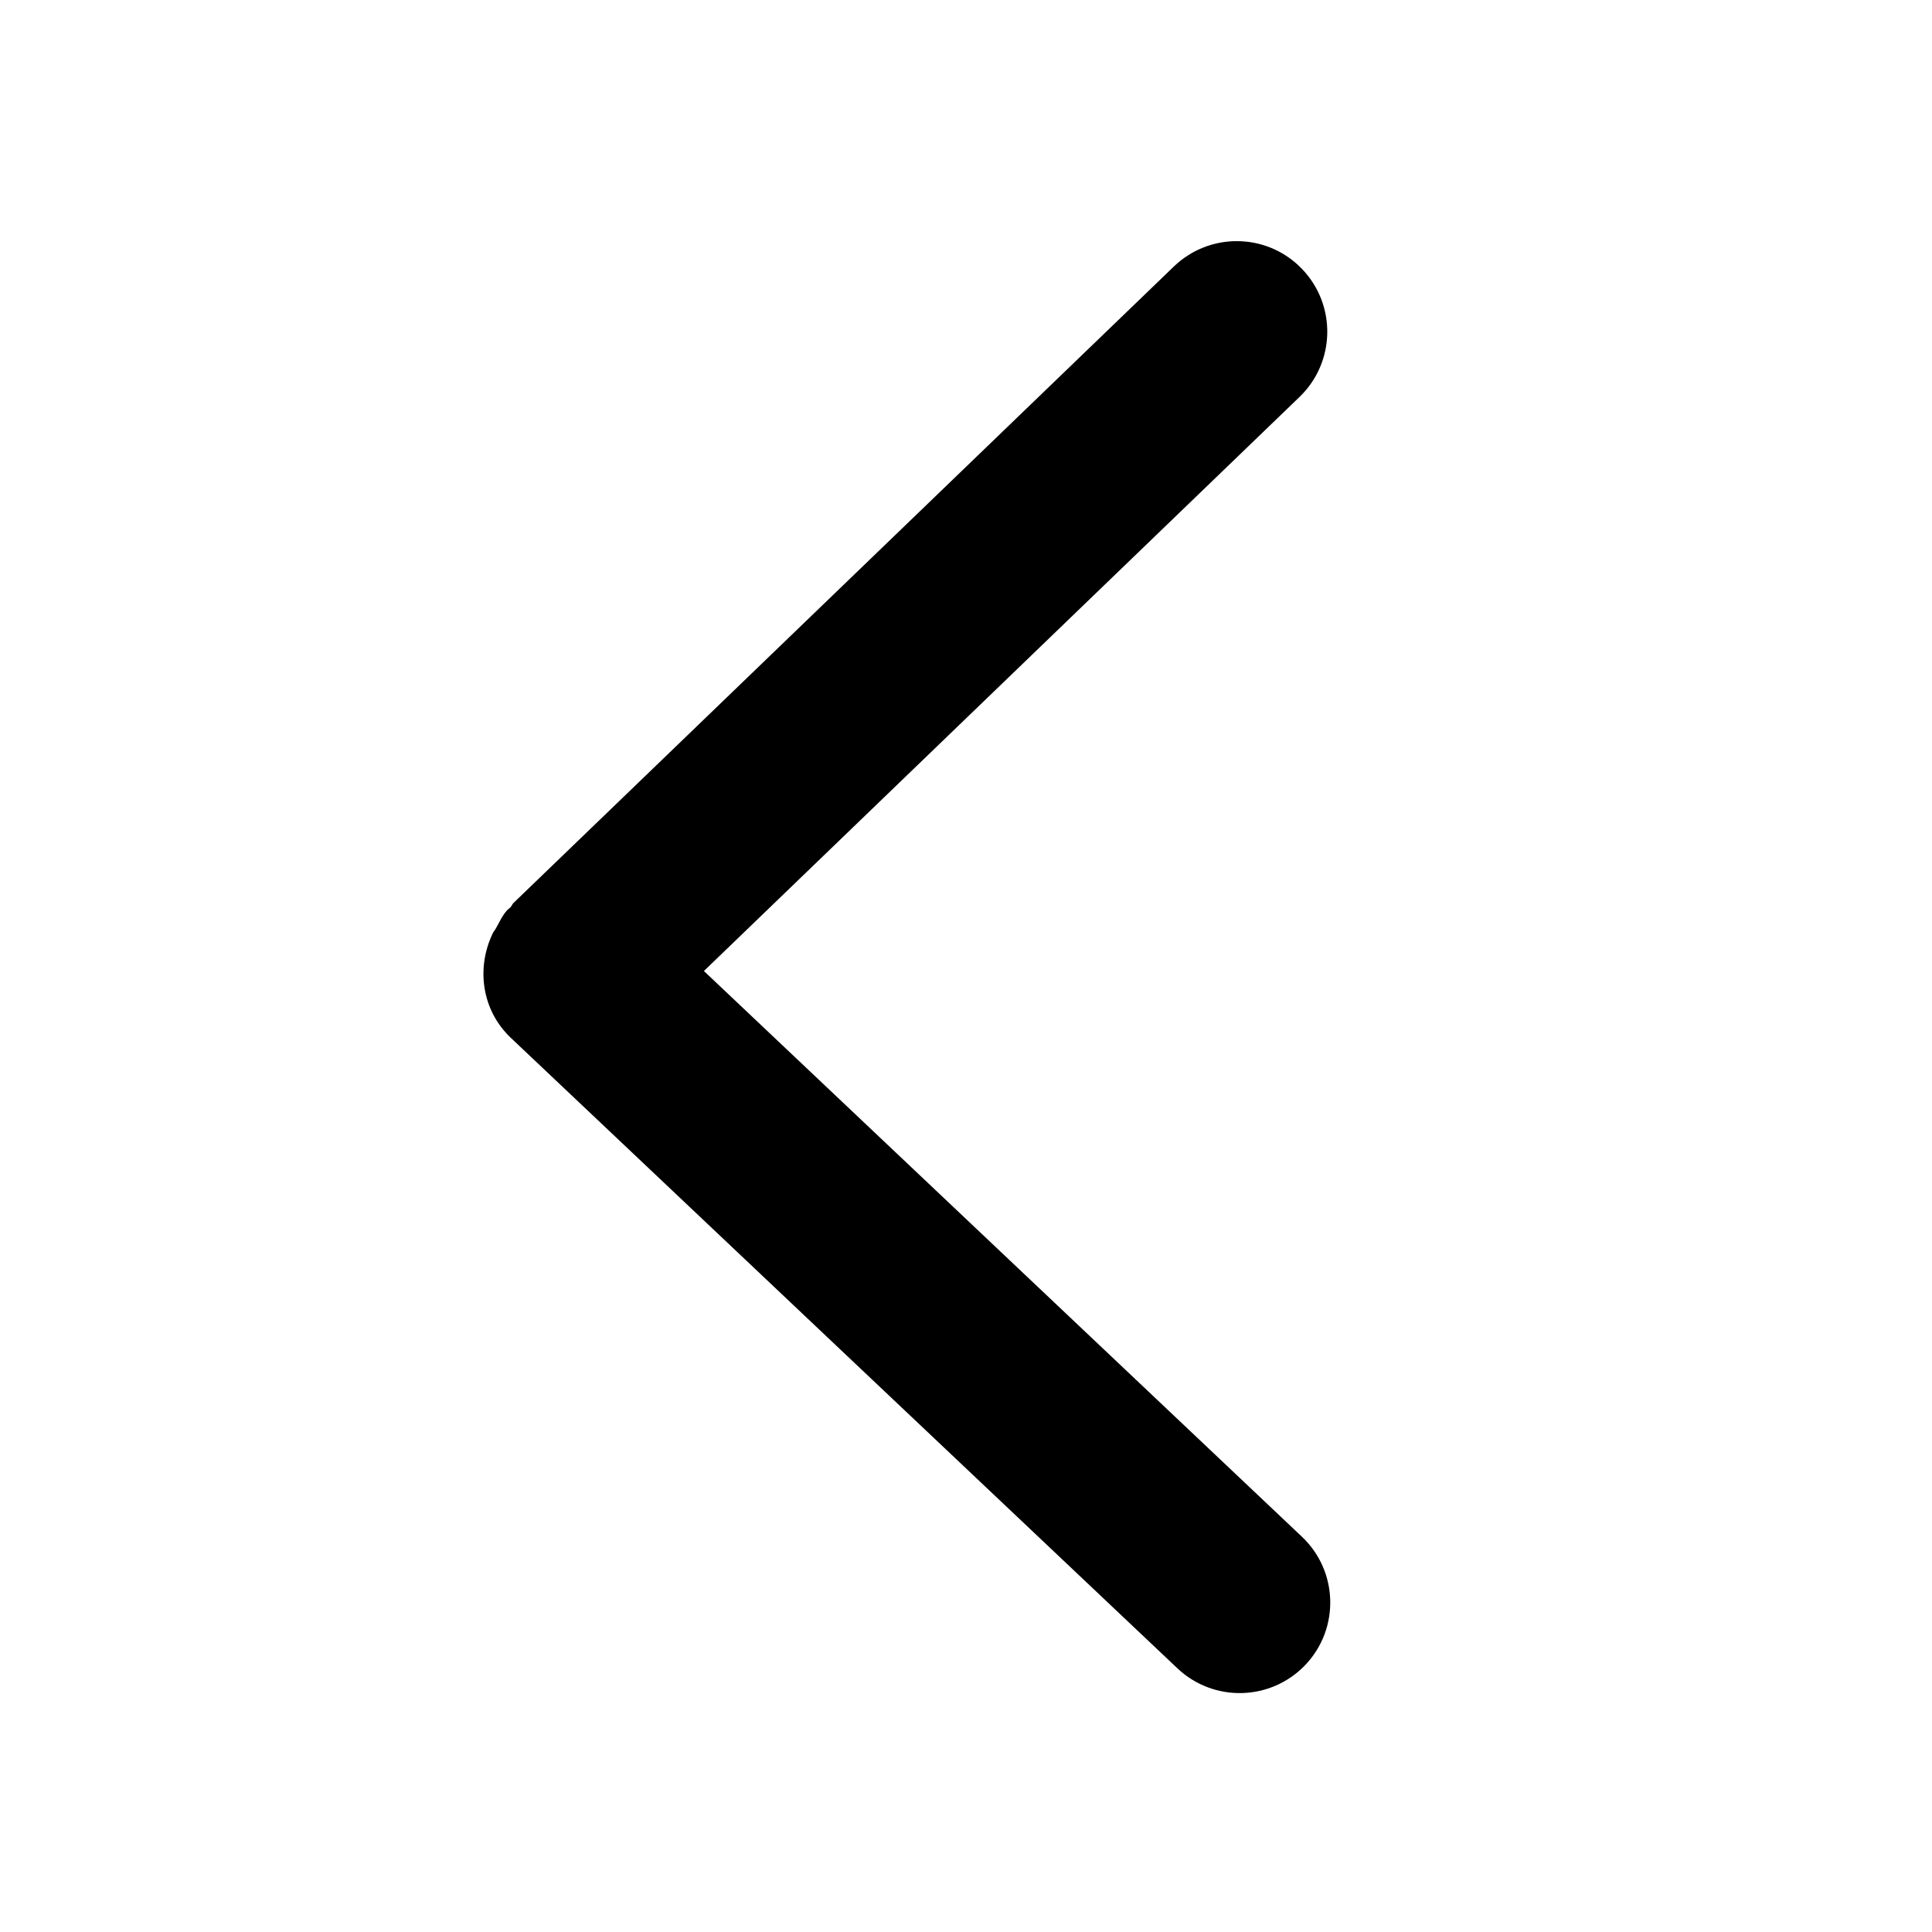
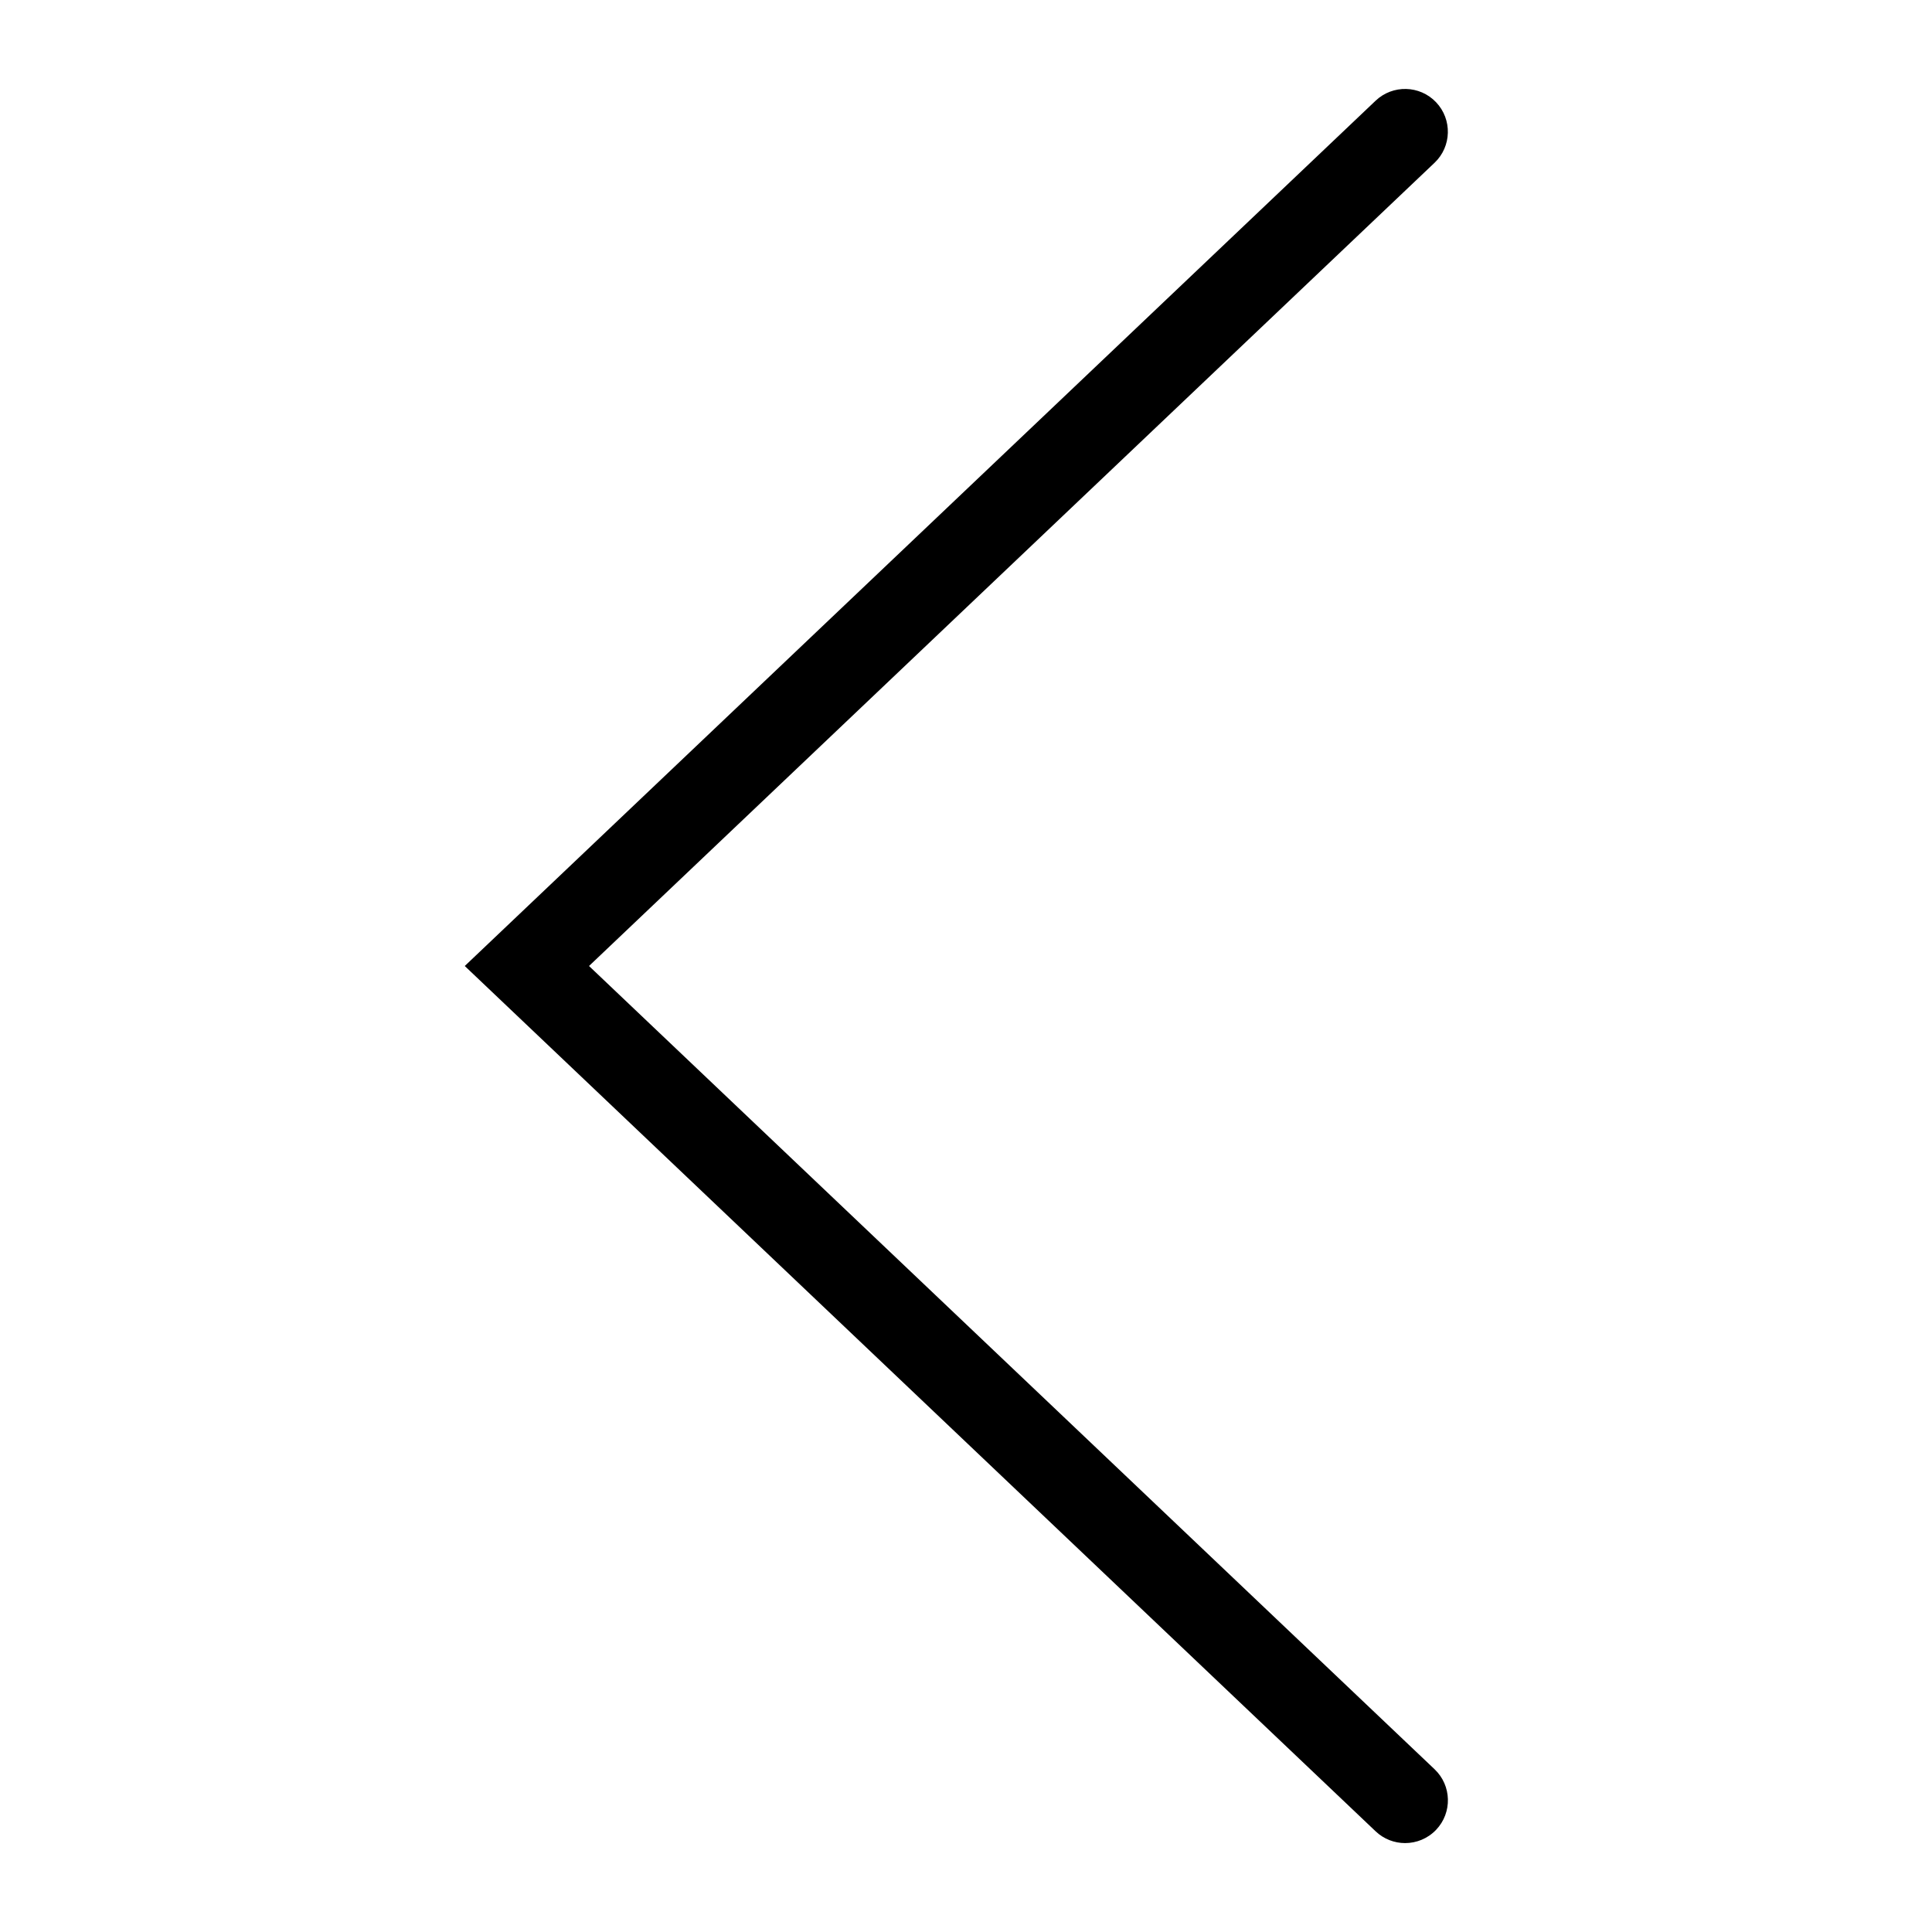
- <svg xmlns="http://www.w3.org/2000/svg" t="1640772437035" class="icon" viewBox="0 0 1024 1024" version="1.1" p-id="624" width="200" height="200">
+ <svg xmlns="http://www.w3.org/2000/svg" t="1640857195252" class="icon" viewBox="0 0 1024 1024" version="1.1" p-id="1424" width="200" height="200">
  <defs>
    <style type="text/css" />
  </defs>
-   <path d="M262.944 491.872c-0.512 0.992-1.344 1.824-1.792 2.848-8.8 18.304-5.92 40.704 9.664 55.424L624.064 884.256c19.264 18.208 49.632 17.344 67.872-1.888 18.208-19.264 17.376-49.632-1.888-67.872l-316.96-299.84L688.8 210.368c19.072-18.4 19.648-48.768 1.248-67.872-9.408-9.792-21.984-14.688-34.56-14.688-12 0-24 4.48-33.312 13.44l-350.048 337.376c-0.672 0.672-0.928 1.6-1.6 2.304-0.512 0.48-1.056 0.832-1.568 1.344-2.72 2.848-4.16 6.336-6.016 9.6z" p-id="625" />
+   <path d="M744.739 976.873c-5.609 0-11.241-2.071-15.628-6.237L246.33 512 729.088 53.388c9.076-8.623 23.447-8.273 32.07 0.815 8.623 9.088 8.262 23.447-0.815 32.07L312.192 512l448.175 425.751c9.076 8.623 9.449 22.993 0.815 32.07C756.724 974.511 750.743 976.873 744.739 976.873z" p-id="1425" />
</svg>
